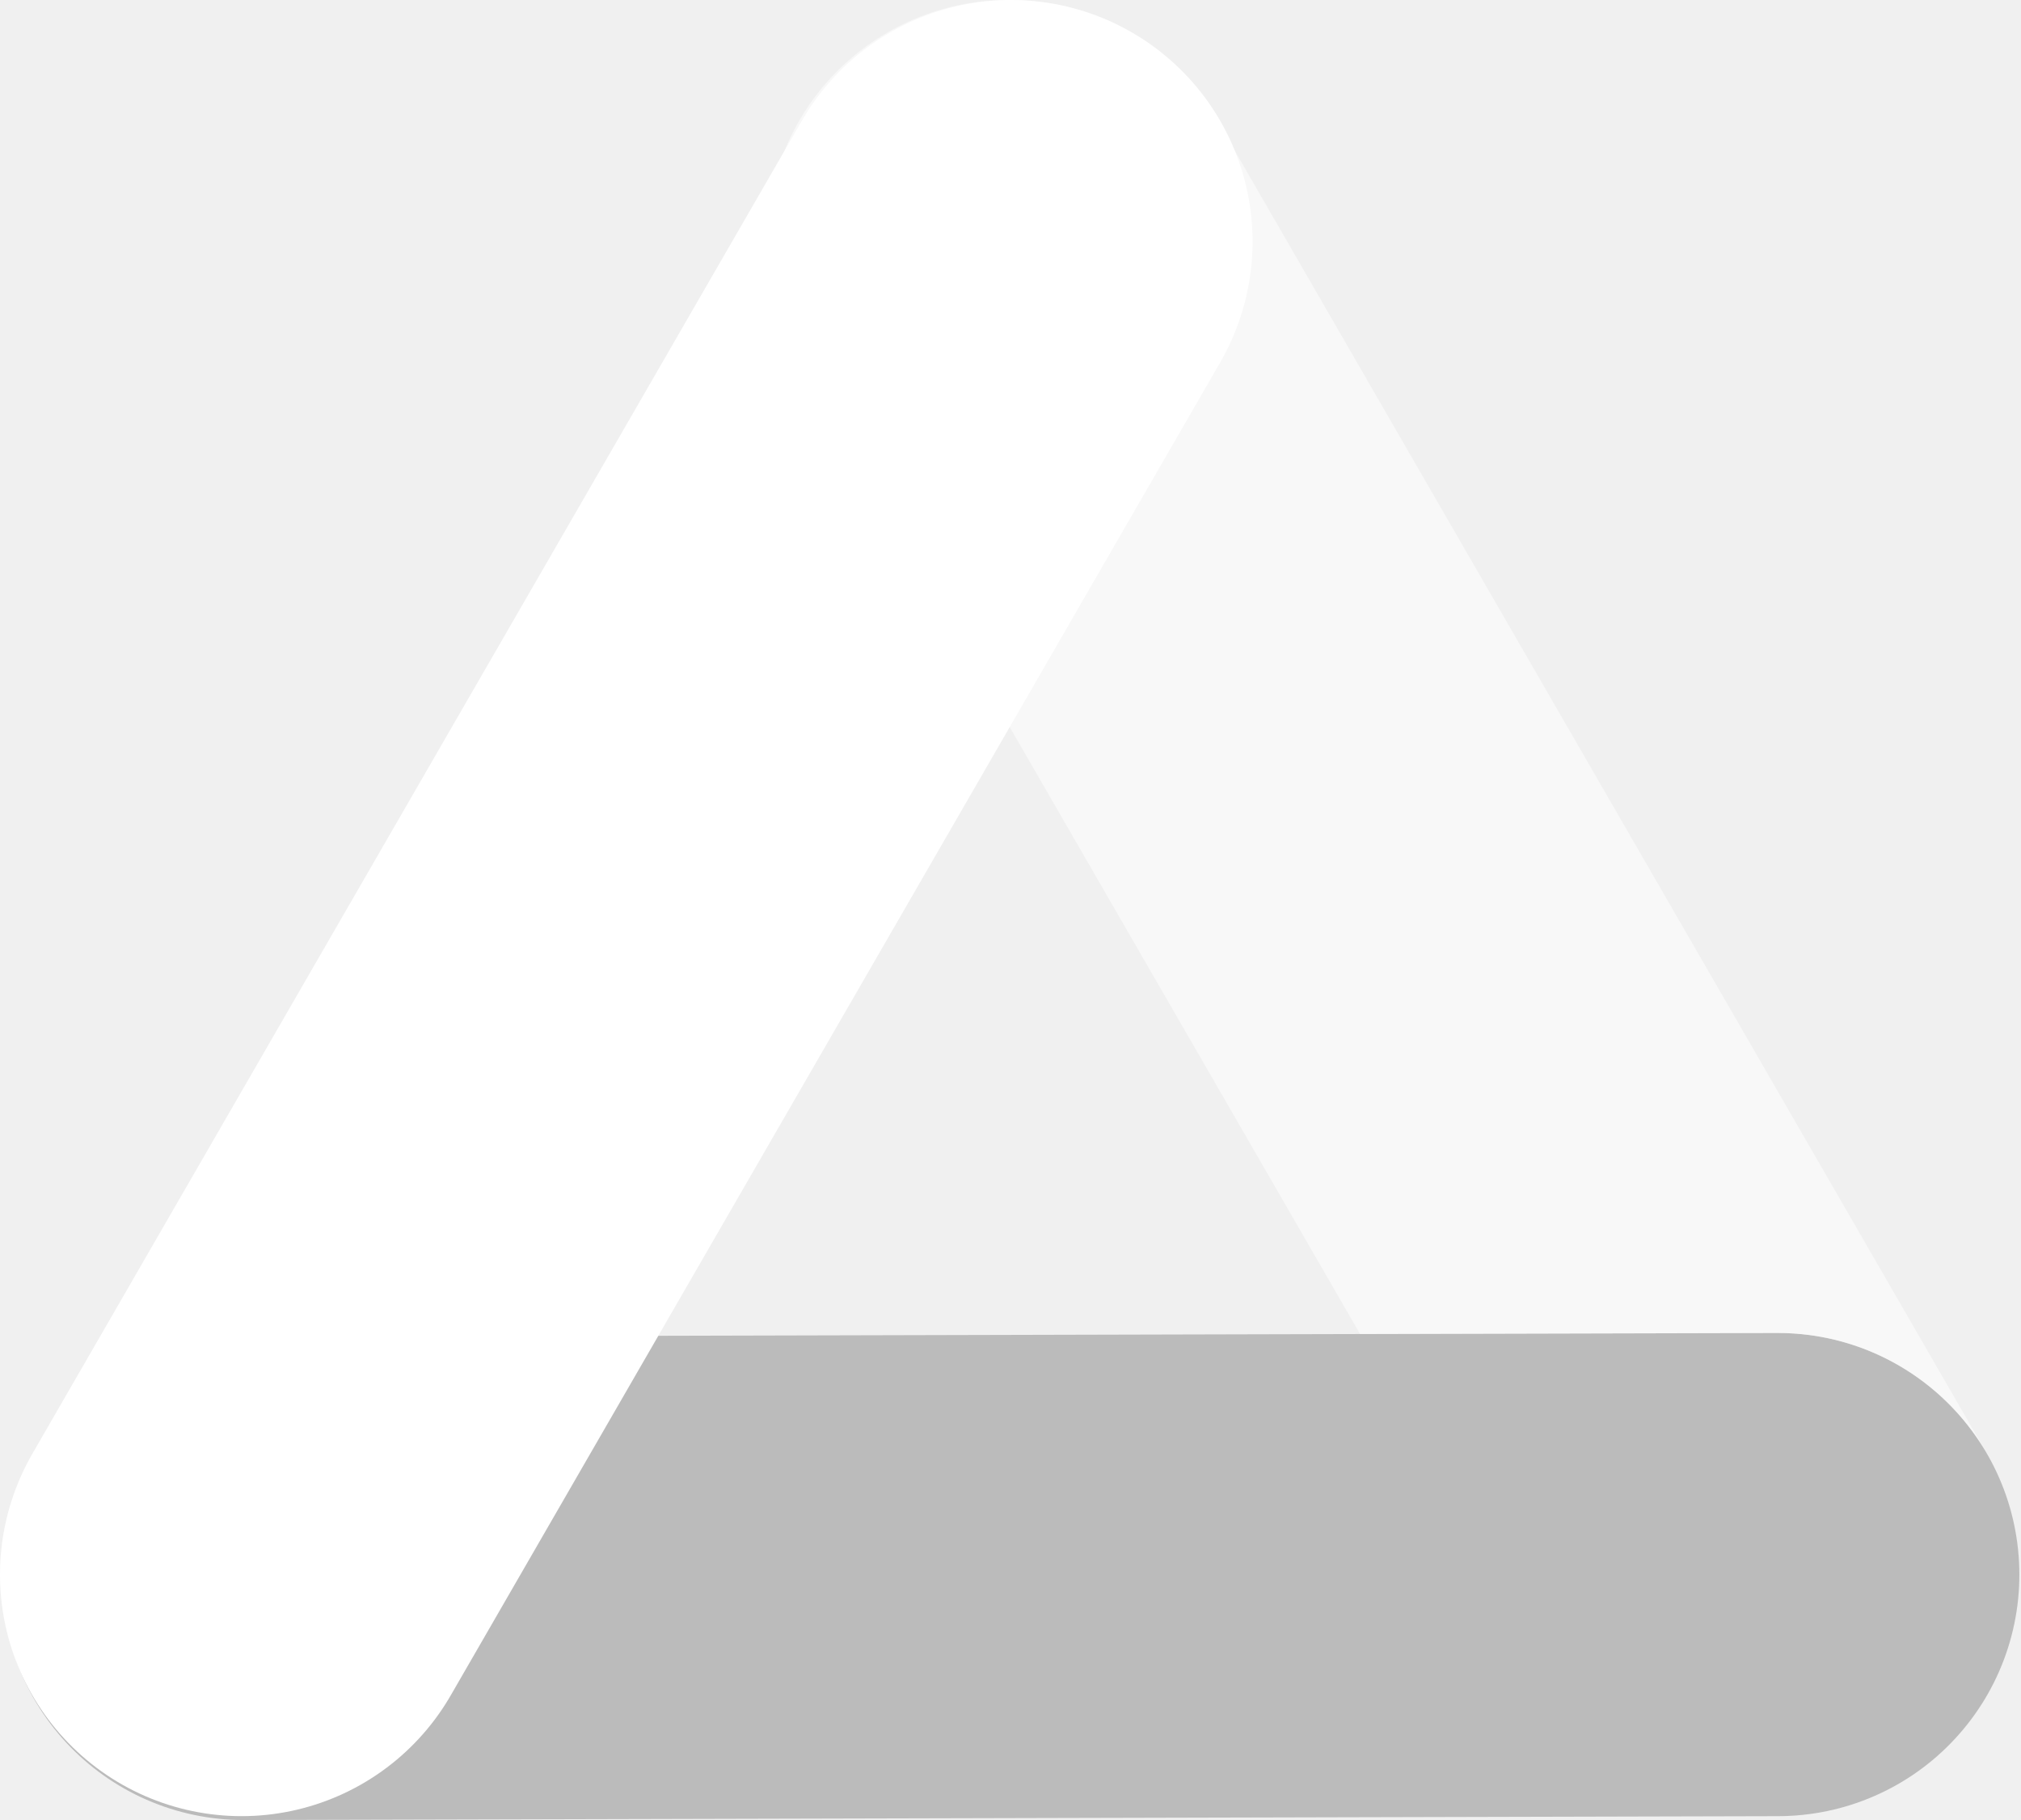
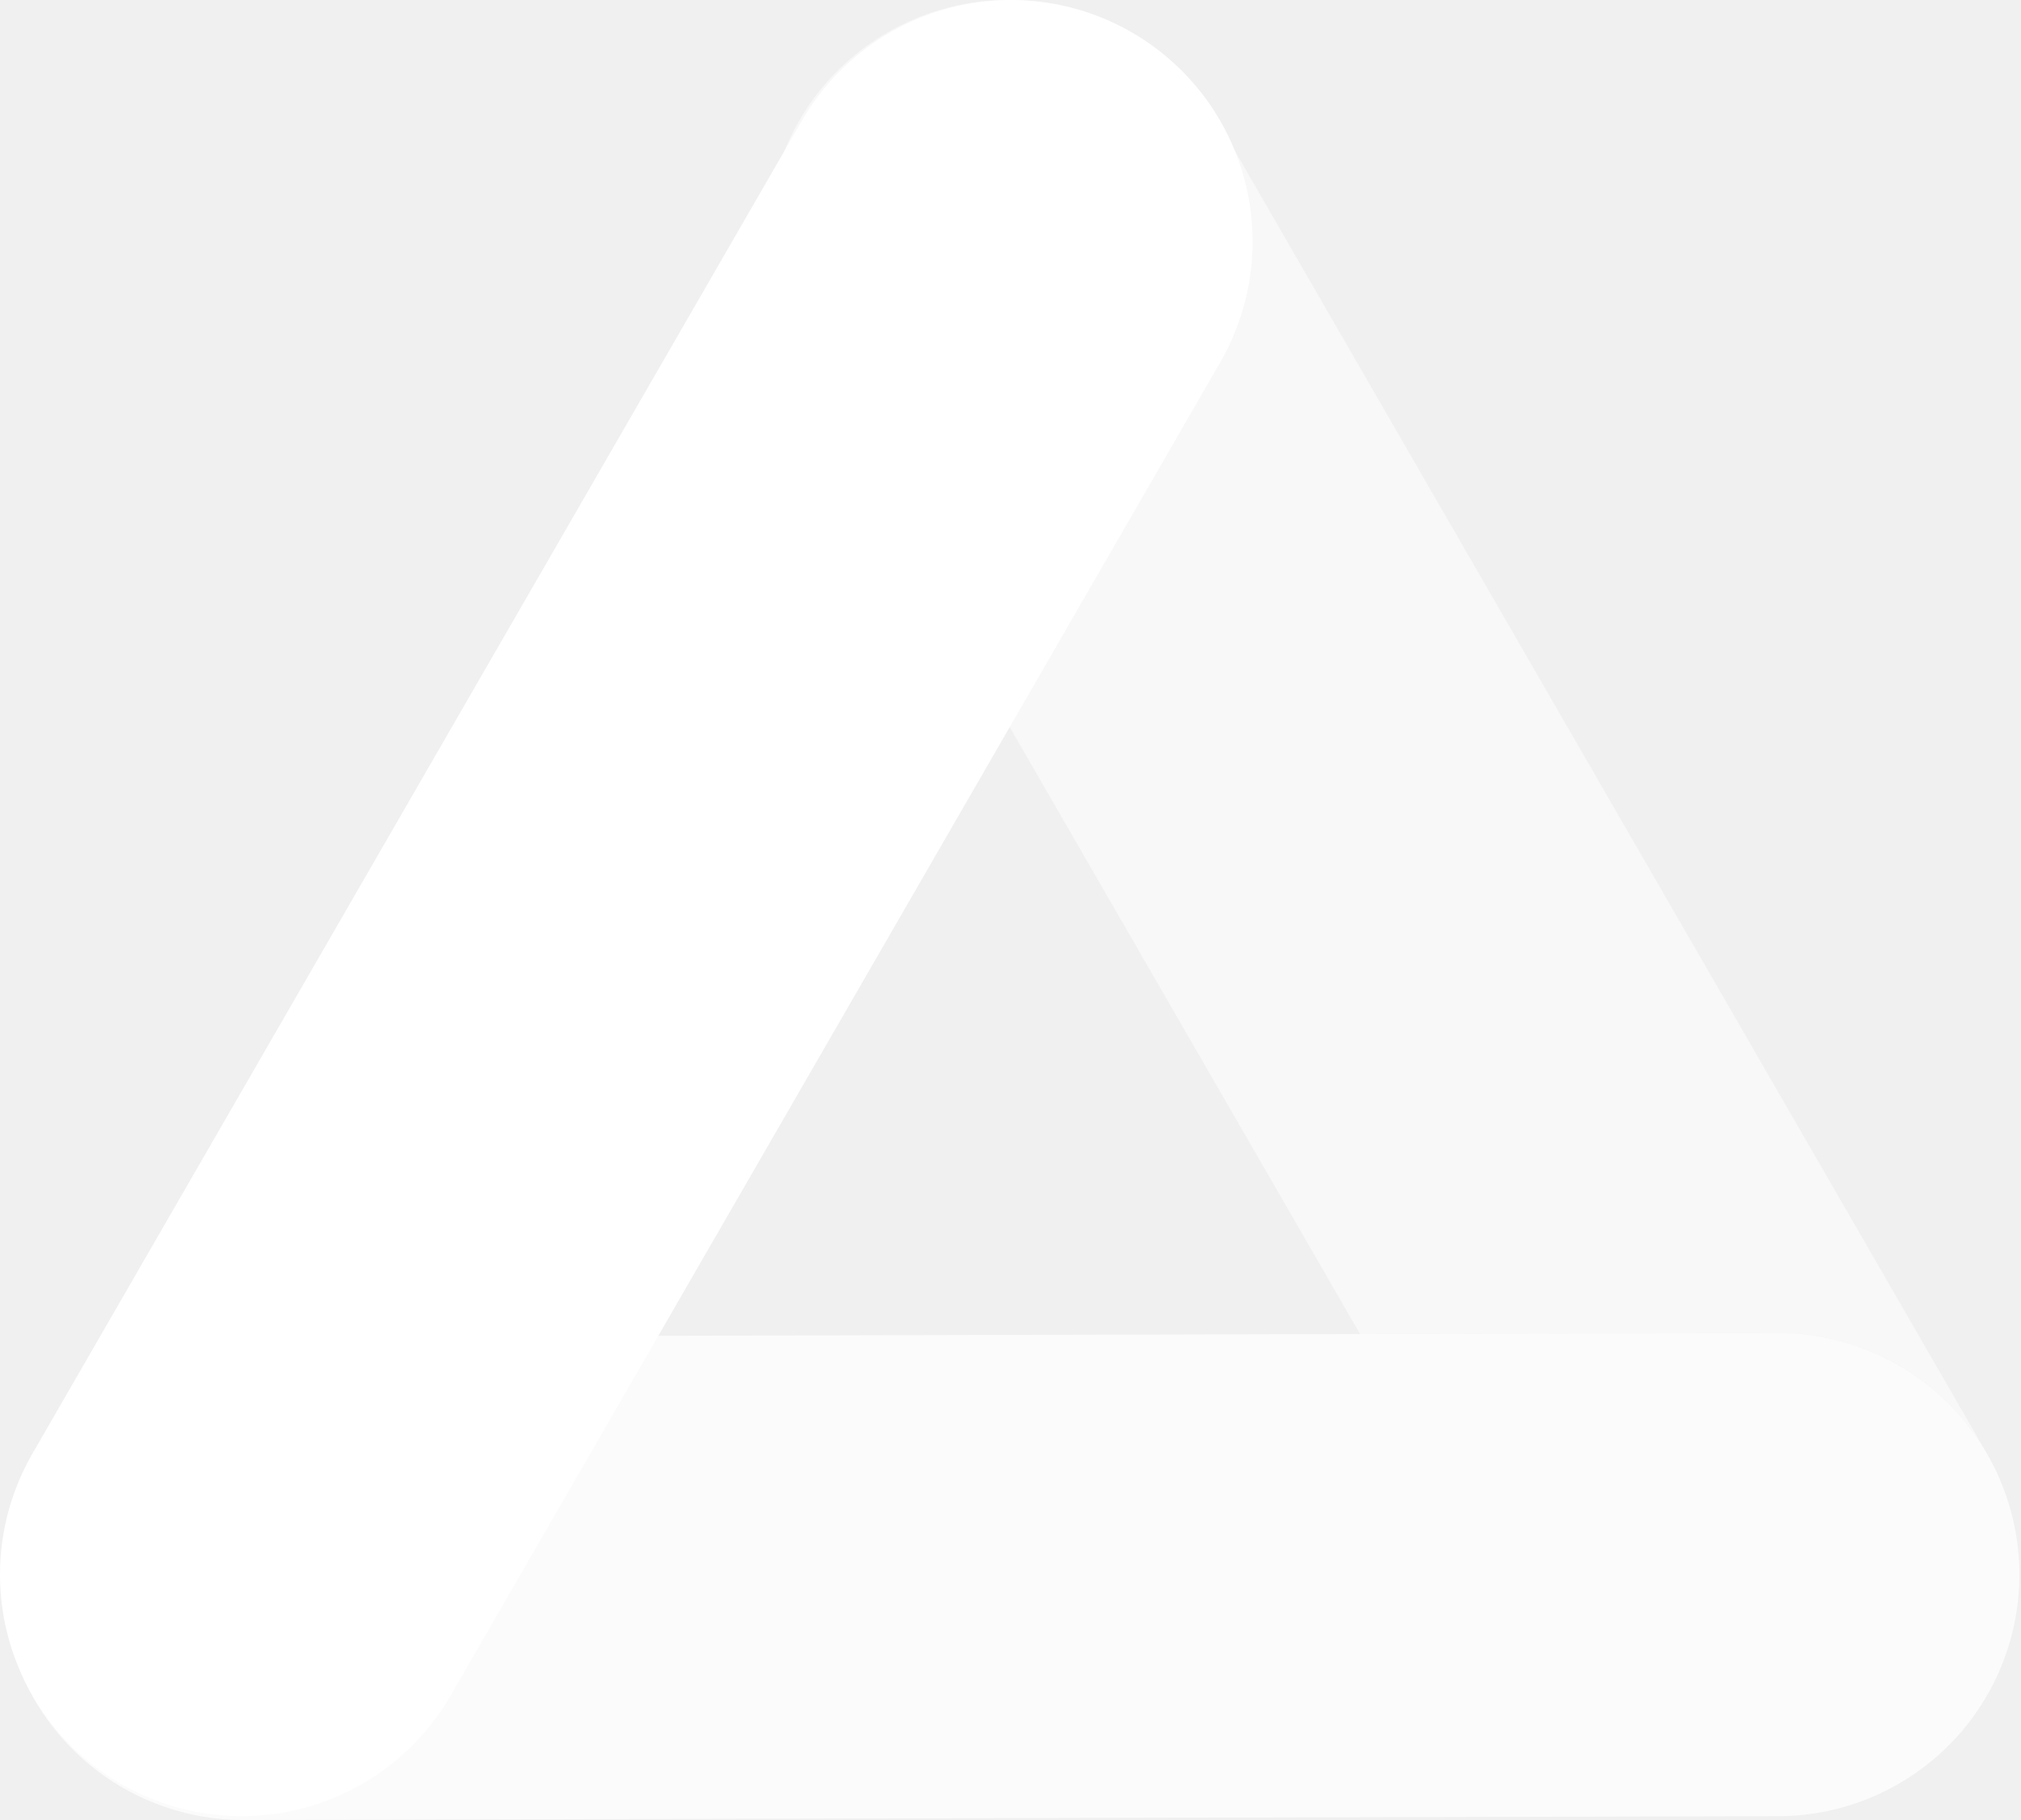
<svg xmlns="http://www.w3.org/2000/svg" width="251" height="226" viewBox="0 0 251 226" fill="none">
  <g clip-path="url(#clip0_58_248)">
-     <path d="M30.234 196.003L220.798 195.525" stroke="#BBBBBB" stroke-width="60" stroke-linecap="round" />
+     <path d="M30.234 196.003L220.798 195.525" stroke="white" stroke-opacity="0.75" stroke-width="60" stroke-linecap="round" />
    <path fill-rule="evenodd" clip-rule="evenodd" d="M151.215 15.003C142.931 0.654 124.583 -4.262 110.234 4.022C95.885 12.306 90.969 30.654 99.253 45.003L168.912 165.655L220.723 165.525C231.667 165.498 241.257 171.334 246.519 180.074L151.215 15.003ZM249.765 187.69C250.432 190.164 250.791 192.765 250.798 195.45C250.8 196.473 250.752 197.484 250.654 198.481C251.011 194.909 250.73 191.252 249.765 187.69ZM246.794 210.509C244.671 214.184 241.791 217.367 238.367 219.845C241.895 217.303 244.728 214.1 246.794 210.509ZM228.539 224.517C226.093 225.168 223.524 225.518 220.873 225.525L220.355 225.526C223.084 225.569 225.838 225.24 228.539 224.517Z" fill="white" fill-opacity="0.5" />
    <path d="M30 195.522L125.564 30" stroke="white" stroke-width="60" stroke-linecap="round" />
  </g>
  <defs>
    <clipPath id="clip0_58_248">
      <rect width="251" height="226" fill="white" />
    </clipPath>
  </defs>
</svg>
